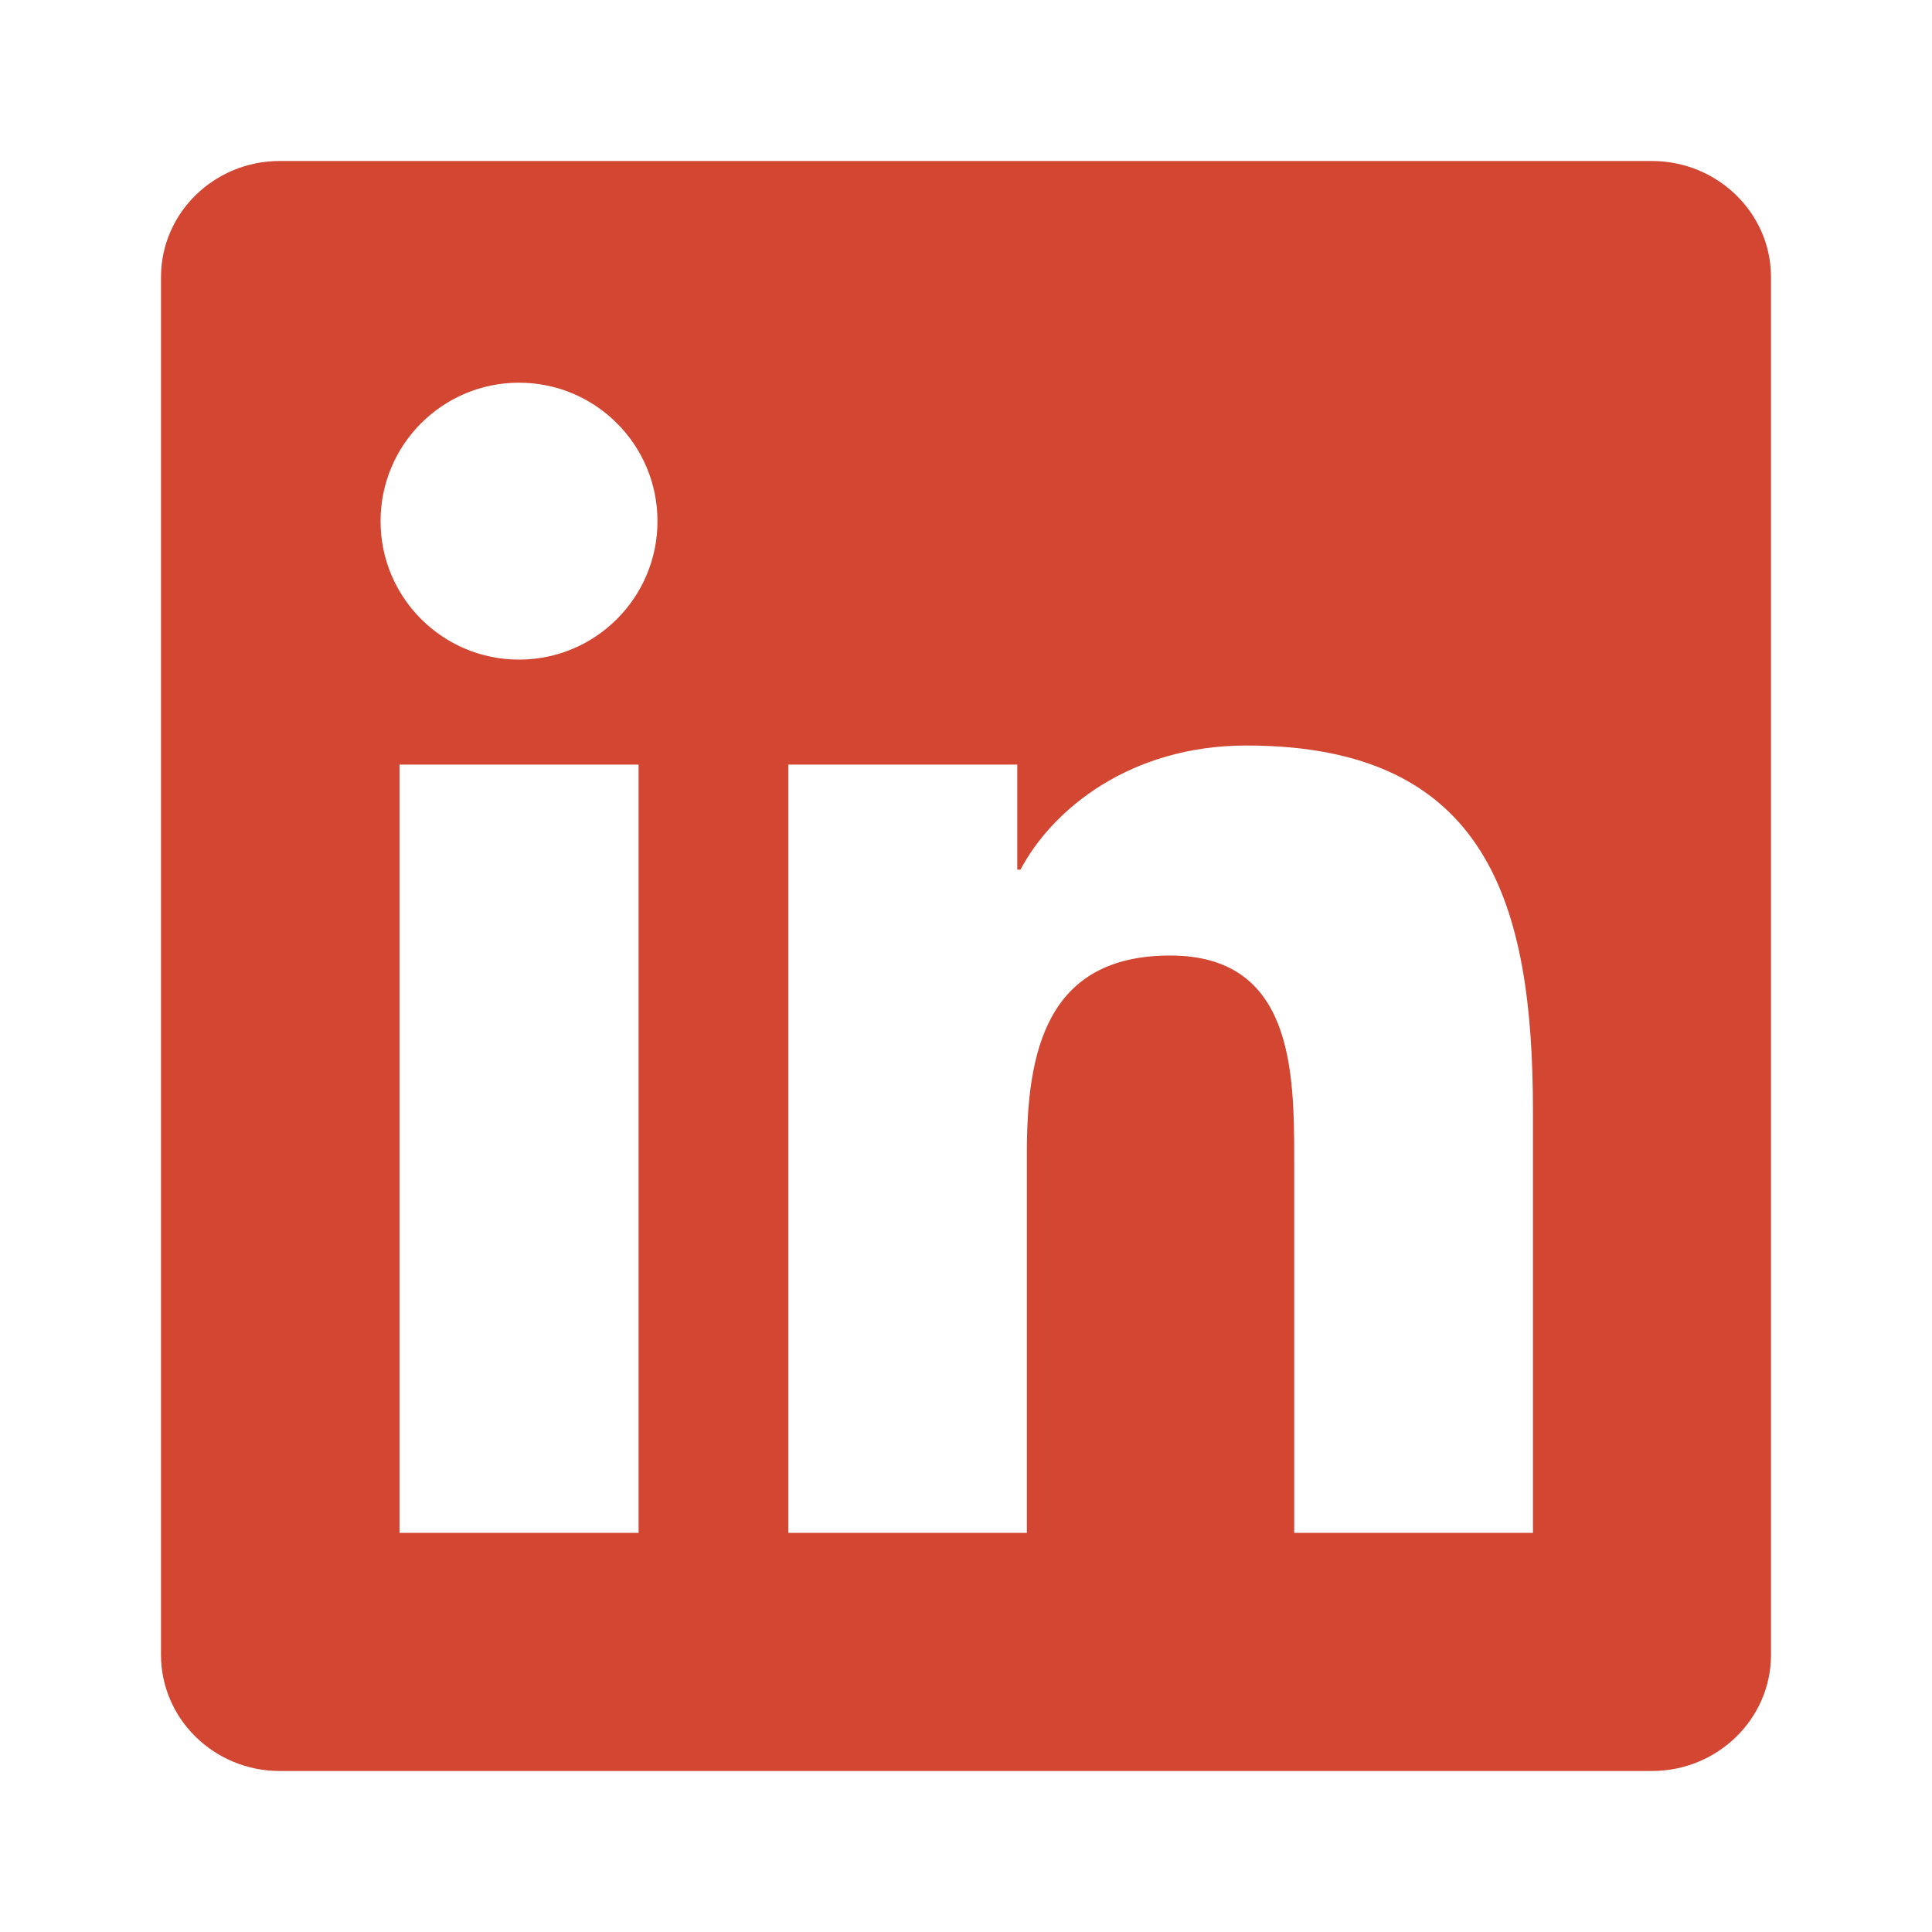
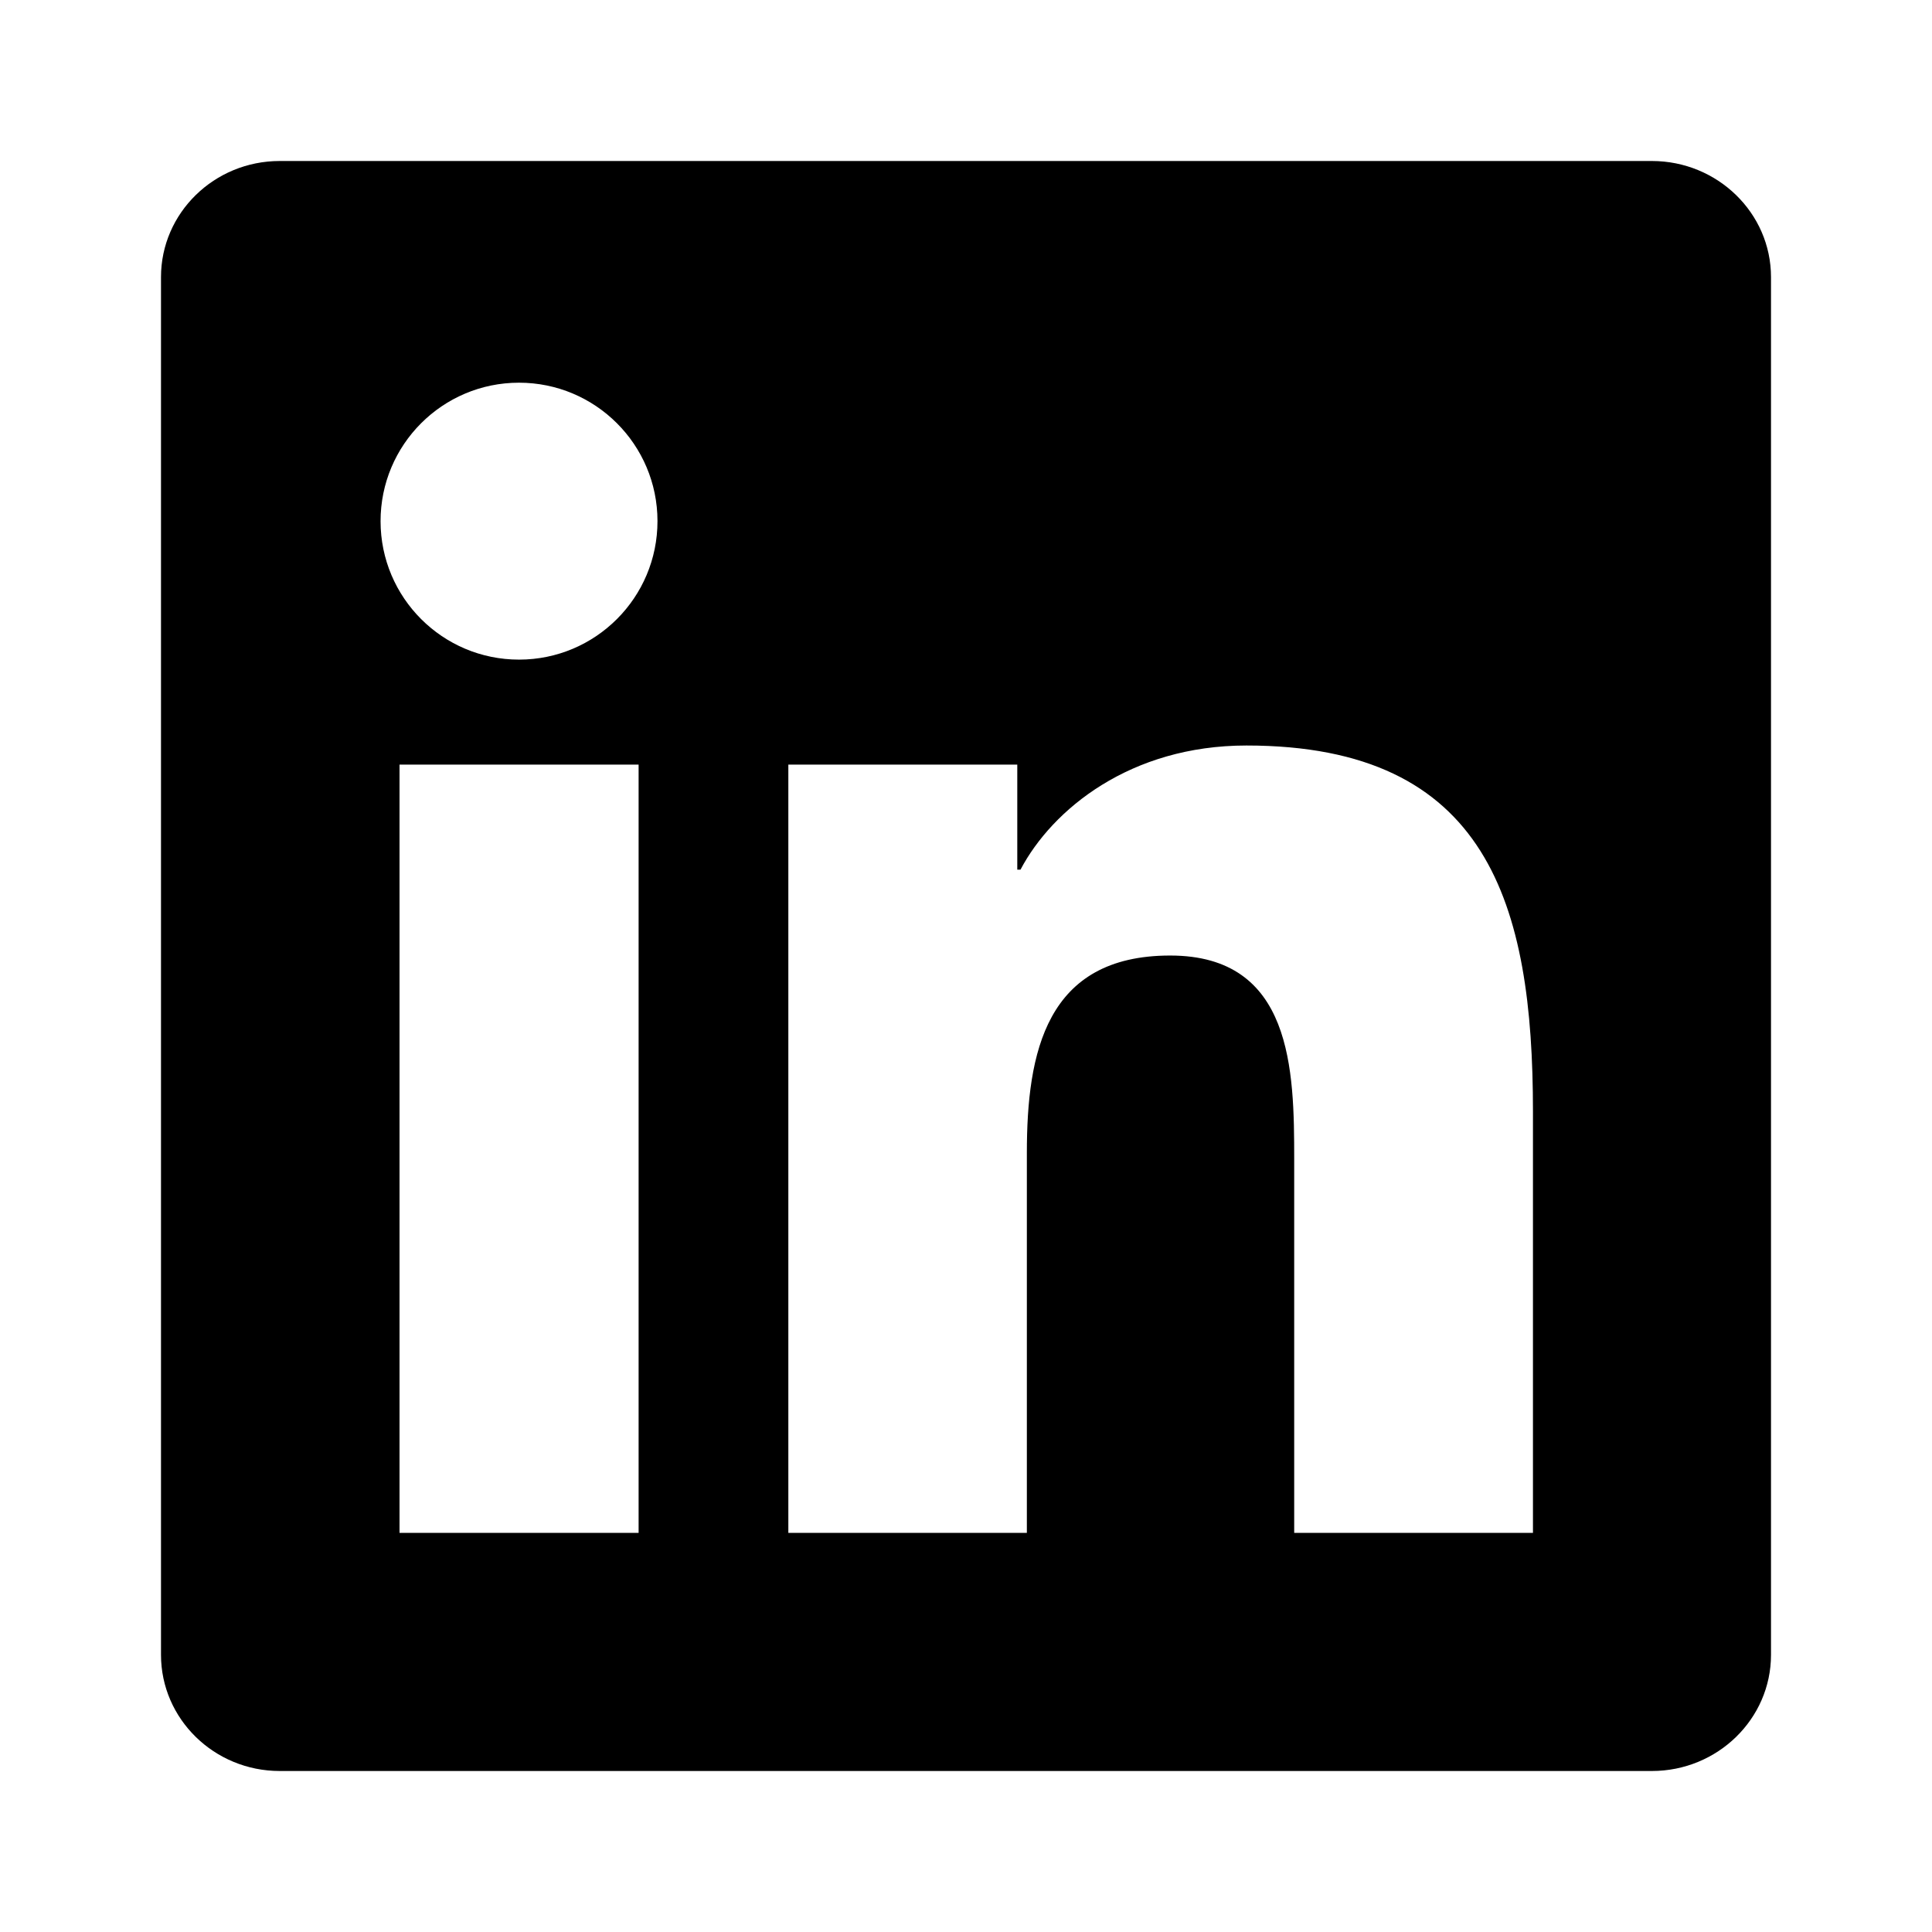
<svg xmlns="http://www.w3.org/2000/svg" width="24" height="24" viewBox="0 0 24 24">
-   <path d="M19.043 19.042h-2.966v-4.641c0-1.107-.02-2.531-1.541-2.531-1.544 0-1.78 1.206-1.78 2.452v4.72H9.793V9.498h2.844v1.305h.04c.396-.75 1.364-1.542 2.807-1.542 3.004 0 3.559 1.976 3.559 4.547v5.234zM6.449 8.194a1.72 1.72 0 1 1-.003-3.44 1.72 1.72 0 0 1 .003 3.44zM4.963 19.042h2.97V9.498h-2.97v9.544zM20.52 2H3.475C2.661 2 2 2.646 2 3.442v17.115C2 21.353 2.661 22 3.475 22H20.52c.816 0 1.48-.647 1.48-1.443V3.442C22 2.646 21.335 2 20.52 2z" fill="#D24632" fill-rule="evenodd" />
+   <path d="M19.043 19.042h-2.966v-4.641c0-1.107-.02-2.531-1.541-2.531-1.544 0-1.78 1.206-1.78 2.452v4.72H9.793V9.498h2.844v1.305h.04c.396-.75 1.364-1.542 2.807-1.542 3.004 0 3.559 1.976 3.559 4.547v5.234zM6.449 8.194a1.72 1.72 0 1 1-.003-3.44 1.72 1.72 0 0 1 .003 3.44zM4.963 19.042h2.97V9.498h-2.97v9.544zM20.52 2H3.475C2.661 2 2 2.646 2 3.442v17.115C2 21.353 2.661 22 3.475 22H20.52c.816 0 1.48-.647 1.48-1.443V3.442C22 2.646 21.335 2 20.52 2z" fill="FF424A" fill-rule="evenodd" />
</svg>
